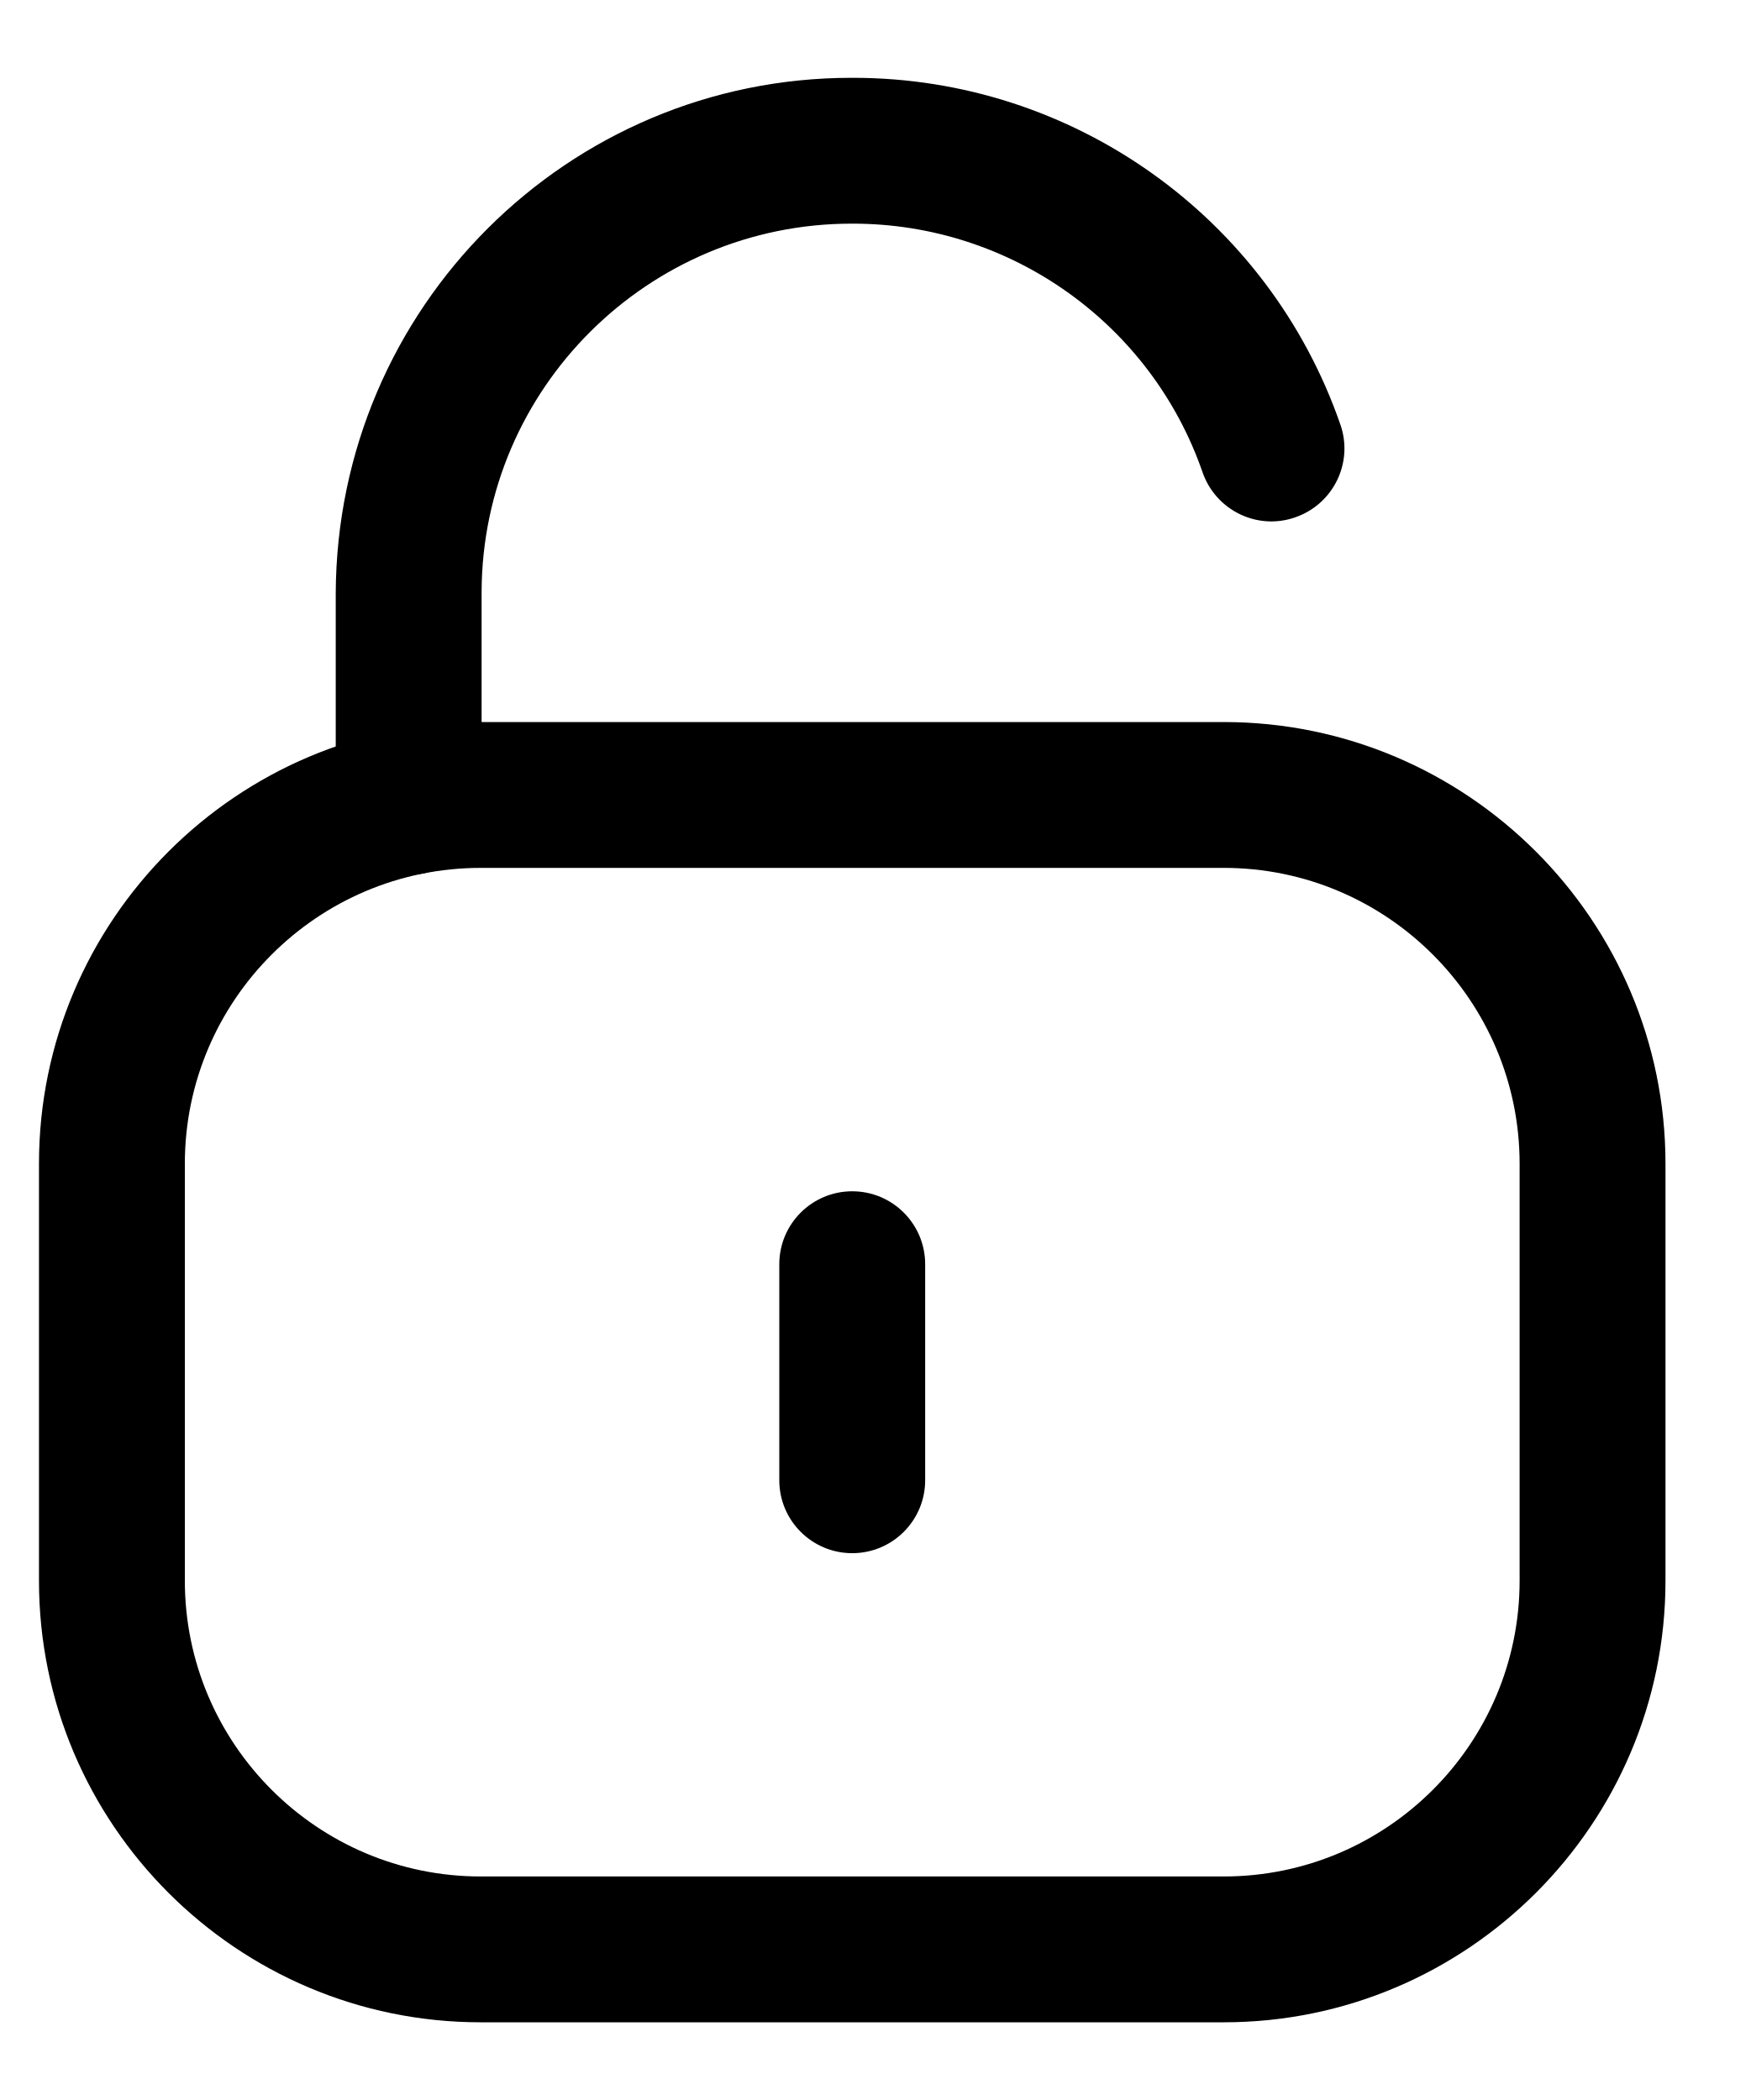
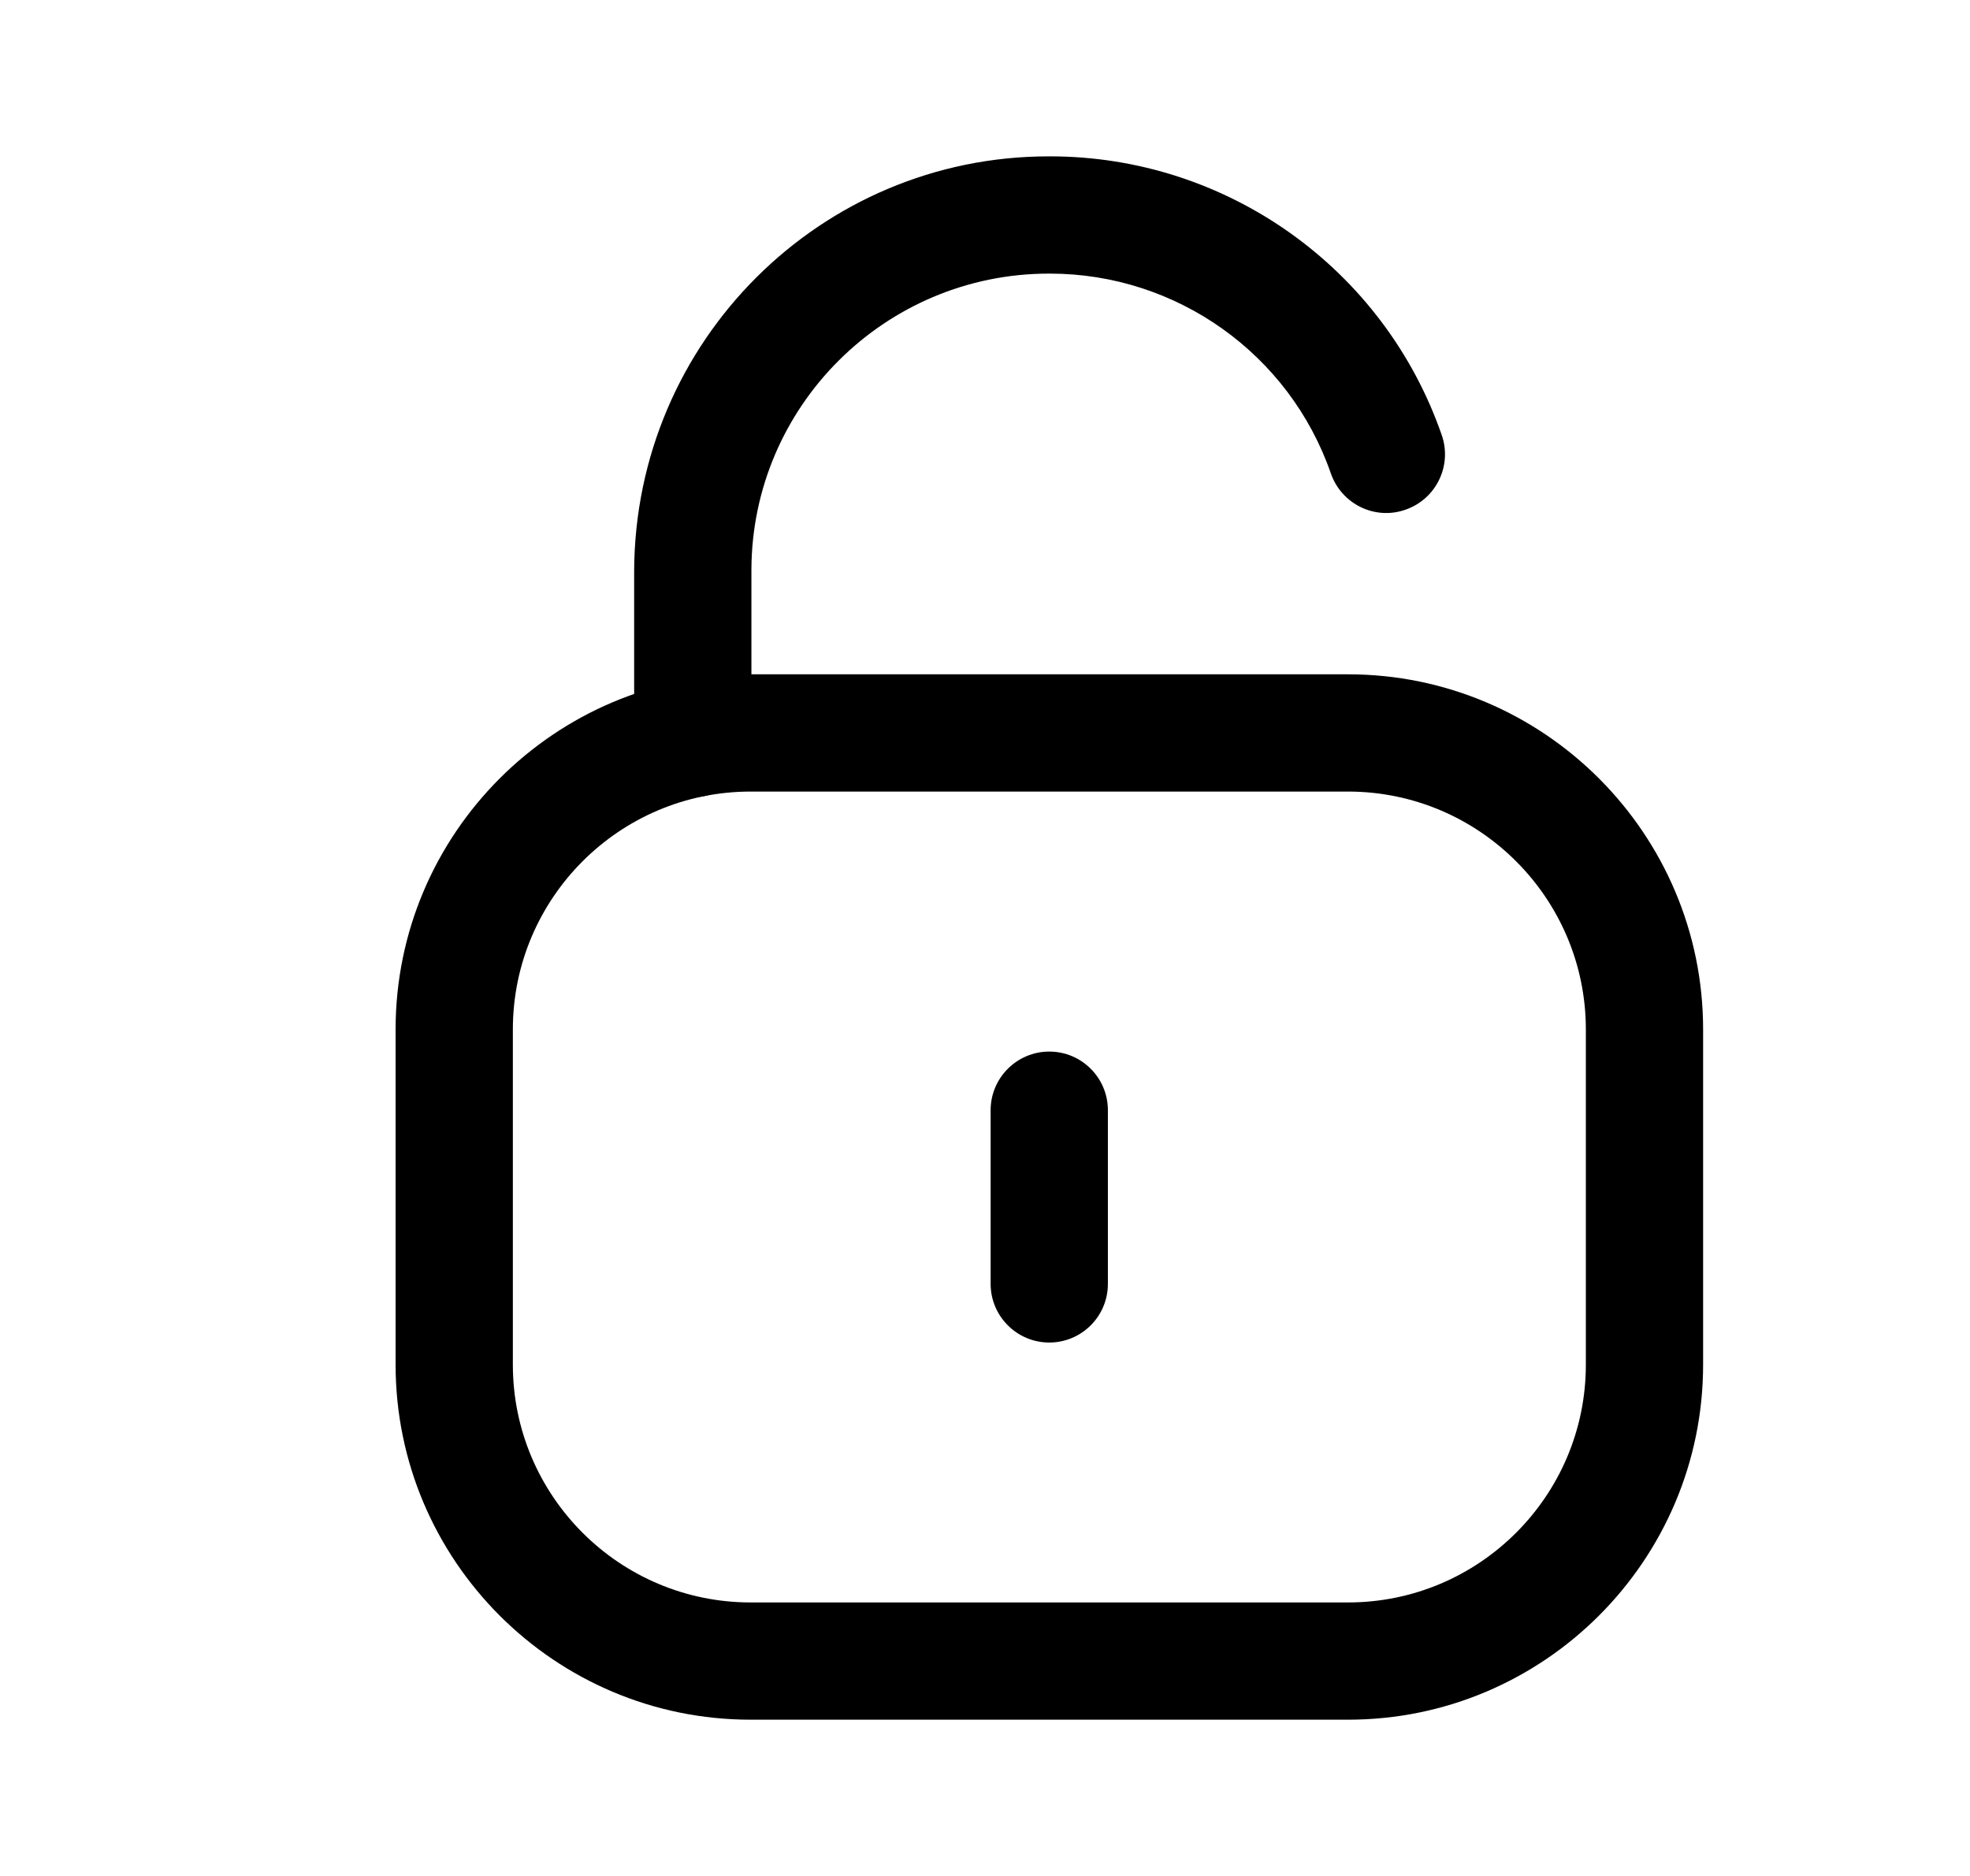
- <svg xmlns="http://www.w3.org/2000/svg" width="15" height="18" viewBox="0 0 15 18" fill="none">
-   <path fill-rule="evenodd" clip-rule="evenodd" d="M3.502 7.499C3.157 7.499 2.877 7.219 2.877 6.874V5.084C2.888 2.636 4.868 0.667 7.295 0.667H7.312C9.192 0.667 10.87 1.861 11.486 3.639C11.6 3.965 11.426 4.321 11.1 4.434C10.774 4.549 10.418 4.374 10.305 4.048C9.864 2.774 8.659 1.917 7.309 1.917H7.298C5.554 1.917 4.134 3.329 4.127 5.07V6.874C4.127 7.219 3.847 7.499 3.502 7.499Z" fill="black" />
-   <path fill-rule="evenodd" clip-rule="evenodd" d="M4.119 7.439C2.721 7.439 1.584 8.577 1.584 9.975V13.549C1.584 14.947 2.721 16.084 4.119 16.084H10.487C11.885 16.084 13.022 14.947 13.022 13.549V9.975C13.022 8.577 11.885 7.439 10.487 7.439H4.119ZM10.487 17.334H4.119C2.031 17.334 0.334 15.636 0.334 13.549V9.975C0.334 7.888 2.031 6.189 4.119 6.189H10.487C12.574 6.189 14.272 7.888 14.272 9.975V13.549C14.272 15.636 12.574 17.334 10.487 17.334Z" fill="black" />
-   <path fill-rule="evenodd" clip-rule="evenodd" d="M7.303 13.313C6.958 13.313 6.678 13.033 6.678 12.688V10.836C6.678 10.491 6.958 10.211 7.303 10.211C7.648 10.211 7.928 10.491 7.928 10.836V12.688C7.928 13.033 7.648 13.313 7.303 13.313Z" fill="black" />
+ <svg xmlns="http://www.w3.org/2000/svg" width="21" height="20" viewBox="0 0 21 20" fill="none">
+   <path fill-rule="evenodd" clip-rule="evenodd" d="M7.385 8.499C7.04 8.499 6.76 8.219 6.76 7.874V6.084C6.771 3.636 8.751 1.667 11.178 1.667H11.195C13.075 1.667 14.753 2.861 15.369 4.639C15.482 4.965 15.309 5.321 14.982 5.434C14.656 5.549 14.301 5.374 14.187 5.048C13.746 3.774 12.542 2.917 11.192 2.917H11.181C9.437 2.917 8.017 4.329 8.01 6.07V7.874C8.01 8.219 7.73 8.499 7.385 8.499Z" fill="black" />
+   <path fill-rule="evenodd" clip-rule="evenodd" d="M8.002 8.439C6.603 8.439 5.467 9.577 5.467 10.975V14.549C5.467 15.947 6.603 17.084 8.002 17.084H14.37C15.768 17.084 16.905 15.947 16.905 14.549V10.975C16.905 9.577 15.768 8.439 14.37 8.439H8.002ZM14.37 18.334H8.002C5.914 18.334 4.217 16.636 4.217 14.549V10.975C4.217 8.888 5.914 7.189 8.002 7.189H14.37C16.457 7.189 18.155 8.888 18.155 10.975V14.549C18.155 16.636 16.457 18.334 14.37 18.334Z" fill="black" />
+   <path fill-rule="evenodd" clip-rule="evenodd" d="M11.185 14.313C10.841 14.313 10.56 14.033 10.56 13.688V11.836C10.56 11.491 10.841 11.211 11.185 11.211C11.53 11.211 11.81 11.491 11.81 11.836V13.688C11.81 14.033 11.53 14.313 11.185 14.313Z" fill="black" />
</svg>
